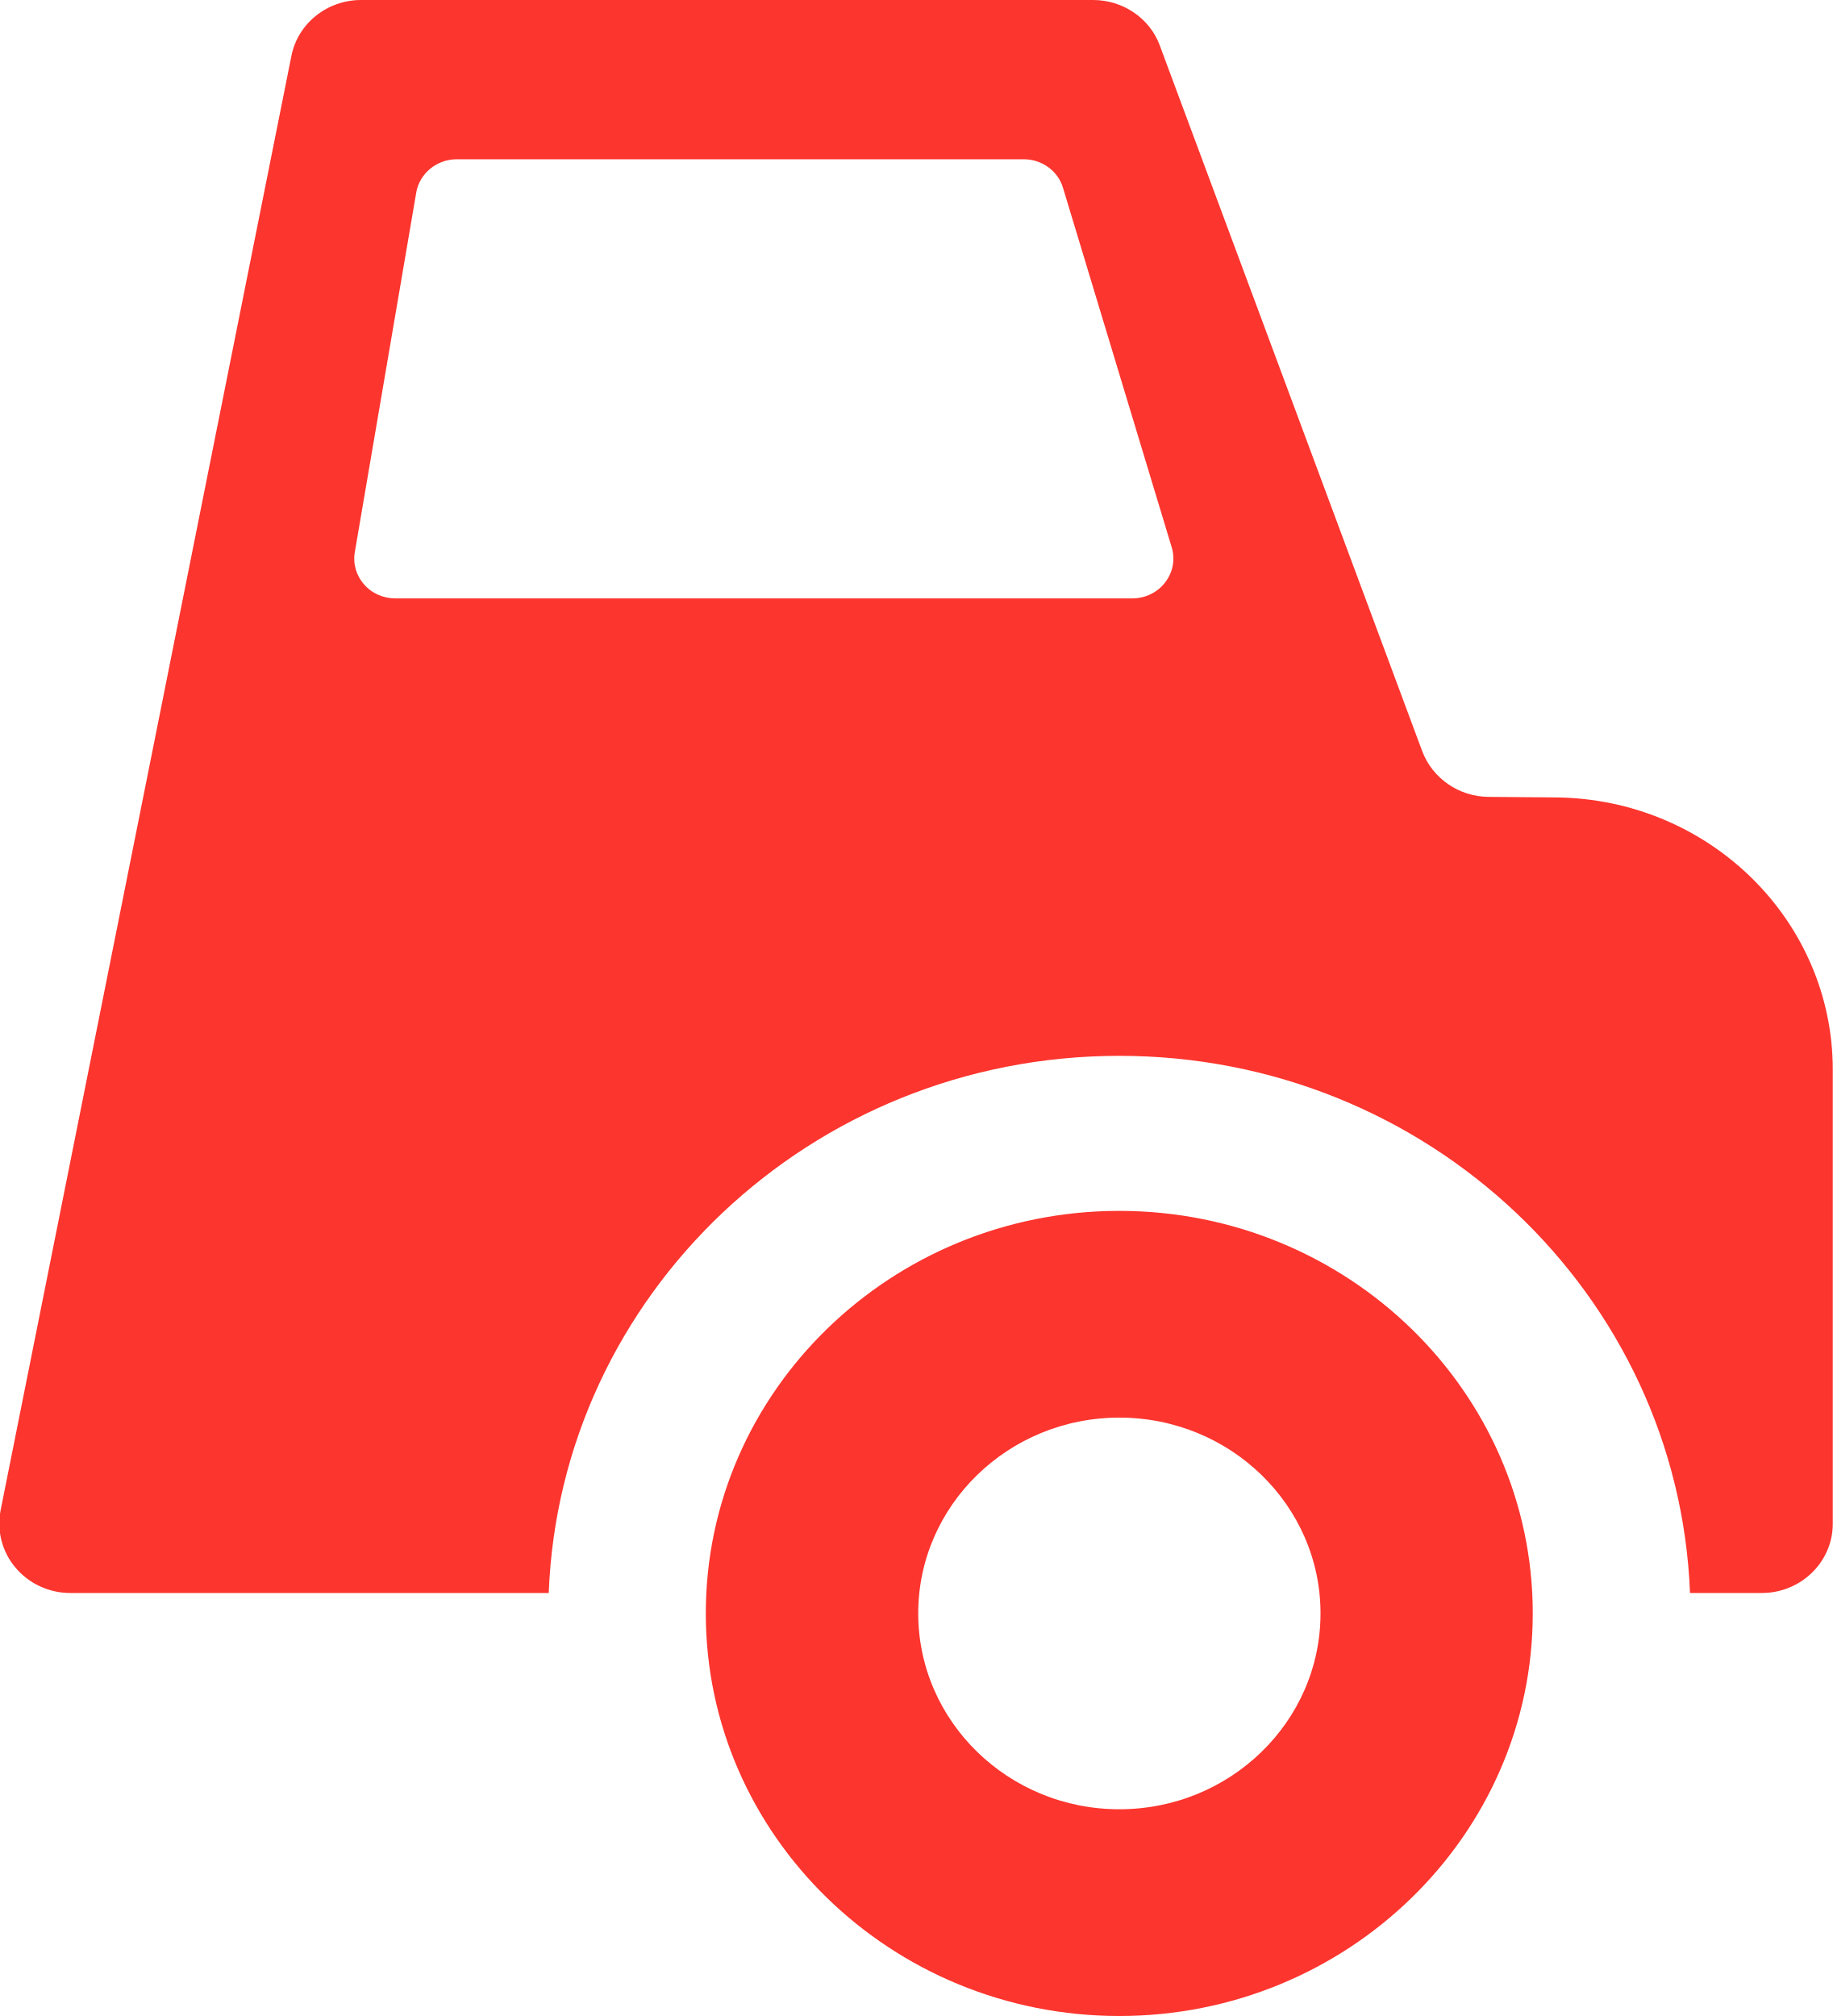
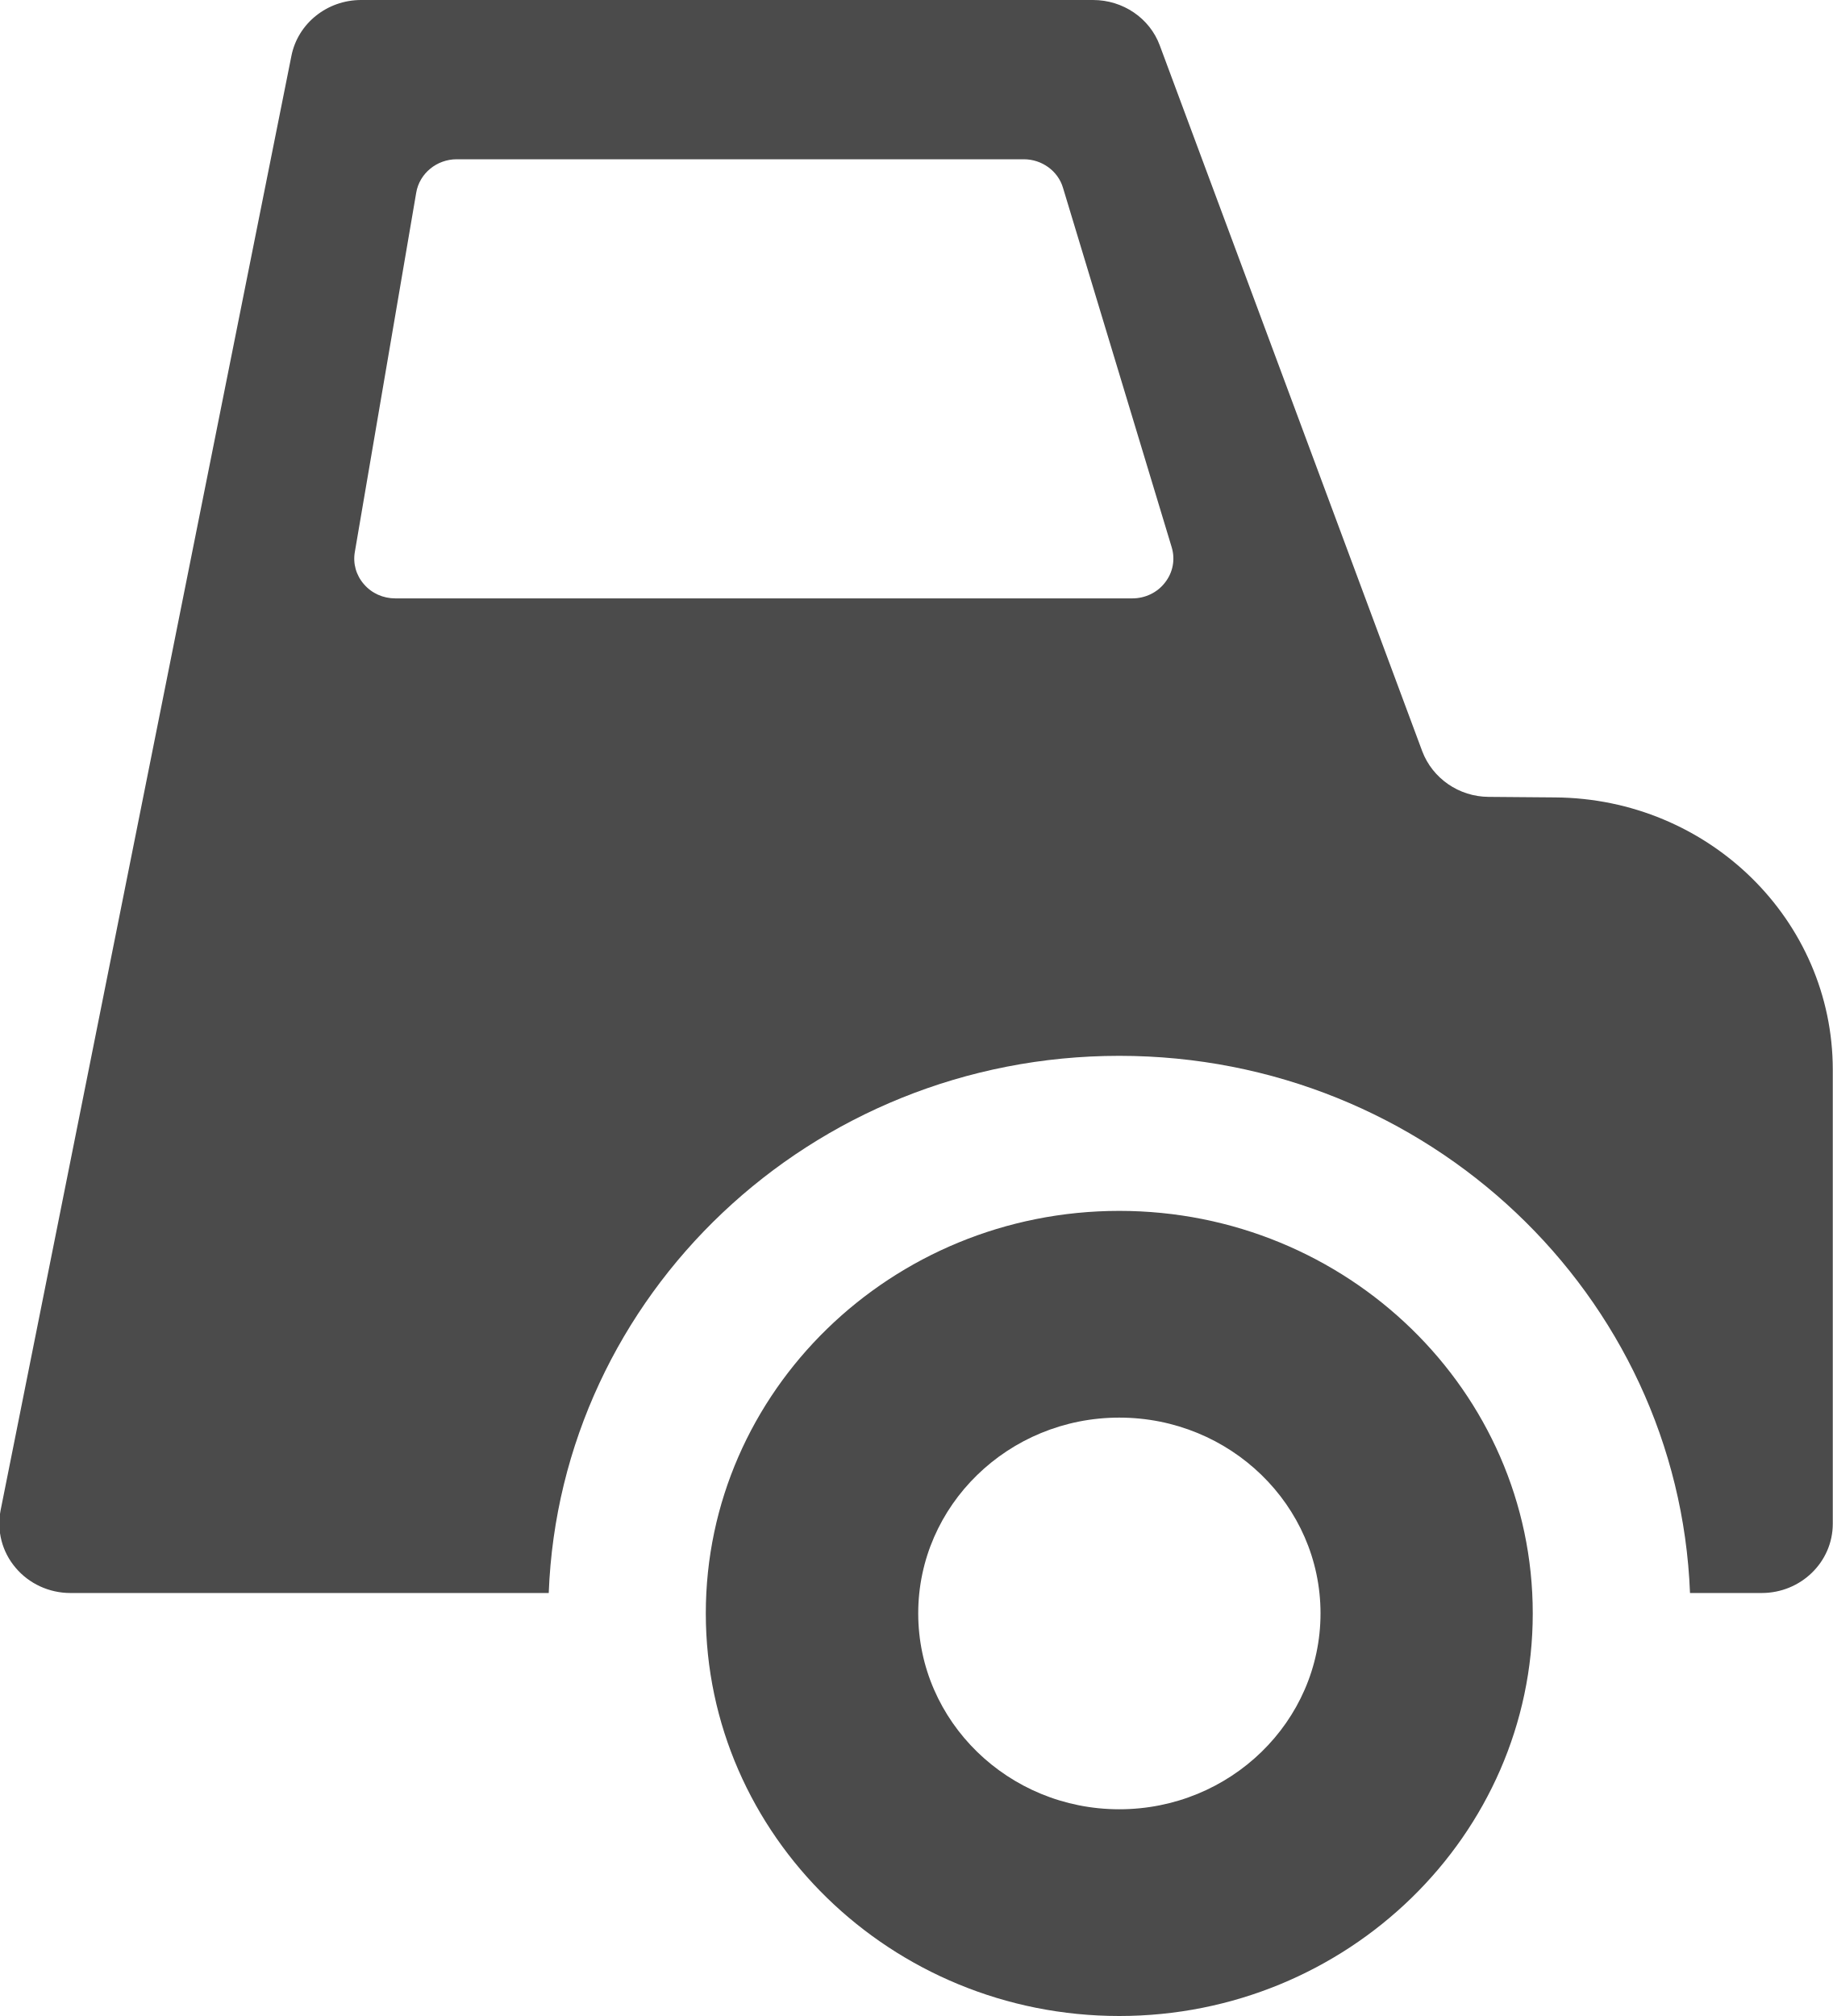
<svg xmlns="http://www.w3.org/2000/svg" preserveAspectRatio="xMidYMid" width="10" height="11" viewBox="0 0 10 11">
  <defs>
    <style>
      .cls-1 {
-         fill: #fc352e;
+         fill: #4b4b4b;
        fill-rule: evenodd;
      }
    </style>
  </defs>
  <path d="M9.612,8.692 L9.221,8.692 C9.158,7.067 7.791,5.761 6.107,5.761 C4.424,5.761 3.056,7.067 2.994,8.692 L0.384,8.692 C0.268,8.692 0.158,8.641 0.085,8.554 C0.011,8.467 -0.018,8.353 0.003,8.242 L1.590,0.305 C1.625,0.128 1.785,-0.000 1.970,-0.000 L5.964,-0.000 C6.127,-0.000 6.273,0.099 6.328,0.248 L7.760,4.099 C7.816,4.247 7.960,4.347 8.122,4.348 L8.485,4.351 C9.324,4.357 10.000,5.021 10.000,5.837 L10.000,8.314 C10.000,8.523 9.826,8.692 9.612,8.692 ZM6.393,2.986 L5.800,1.025 C5.773,0.933 5.685,0.869 5.586,0.869 L2.492,0.869 C2.383,0.869 2.289,0.946 2.271,1.051 L1.936,3.012 C1.925,3.075 1.943,3.139 1.986,3.188 C2.028,3.237 2.090,3.265 2.157,3.265 L6.178,3.265 C6.249,3.265 6.315,3.233 6.357,3.178 C6.400,3.123 6.413,3.052 6.393,2.986 ZM6.107,6.607 C7.351,6.607 8.363,7.592 8.363,8.803 C8.363,10.014 7.351,11.000 6.107,11.000 C4.863,11.000 3.851,10.014 3.851,8.803 C3.851,7.592 4.863,6.607 6.107,6.607 ZM6.107,9.872 C6.713,9.872 7.205,9.393 7.205,8.803 C7.205,8.214 6.713,7.735 6.107,7.735 C5.502,7.735 5.010,8.214 5.010,8.803 C5.010,9.393 5.502,9.872 6.107,9.872 Z" class="cls-1" />
</svg>
